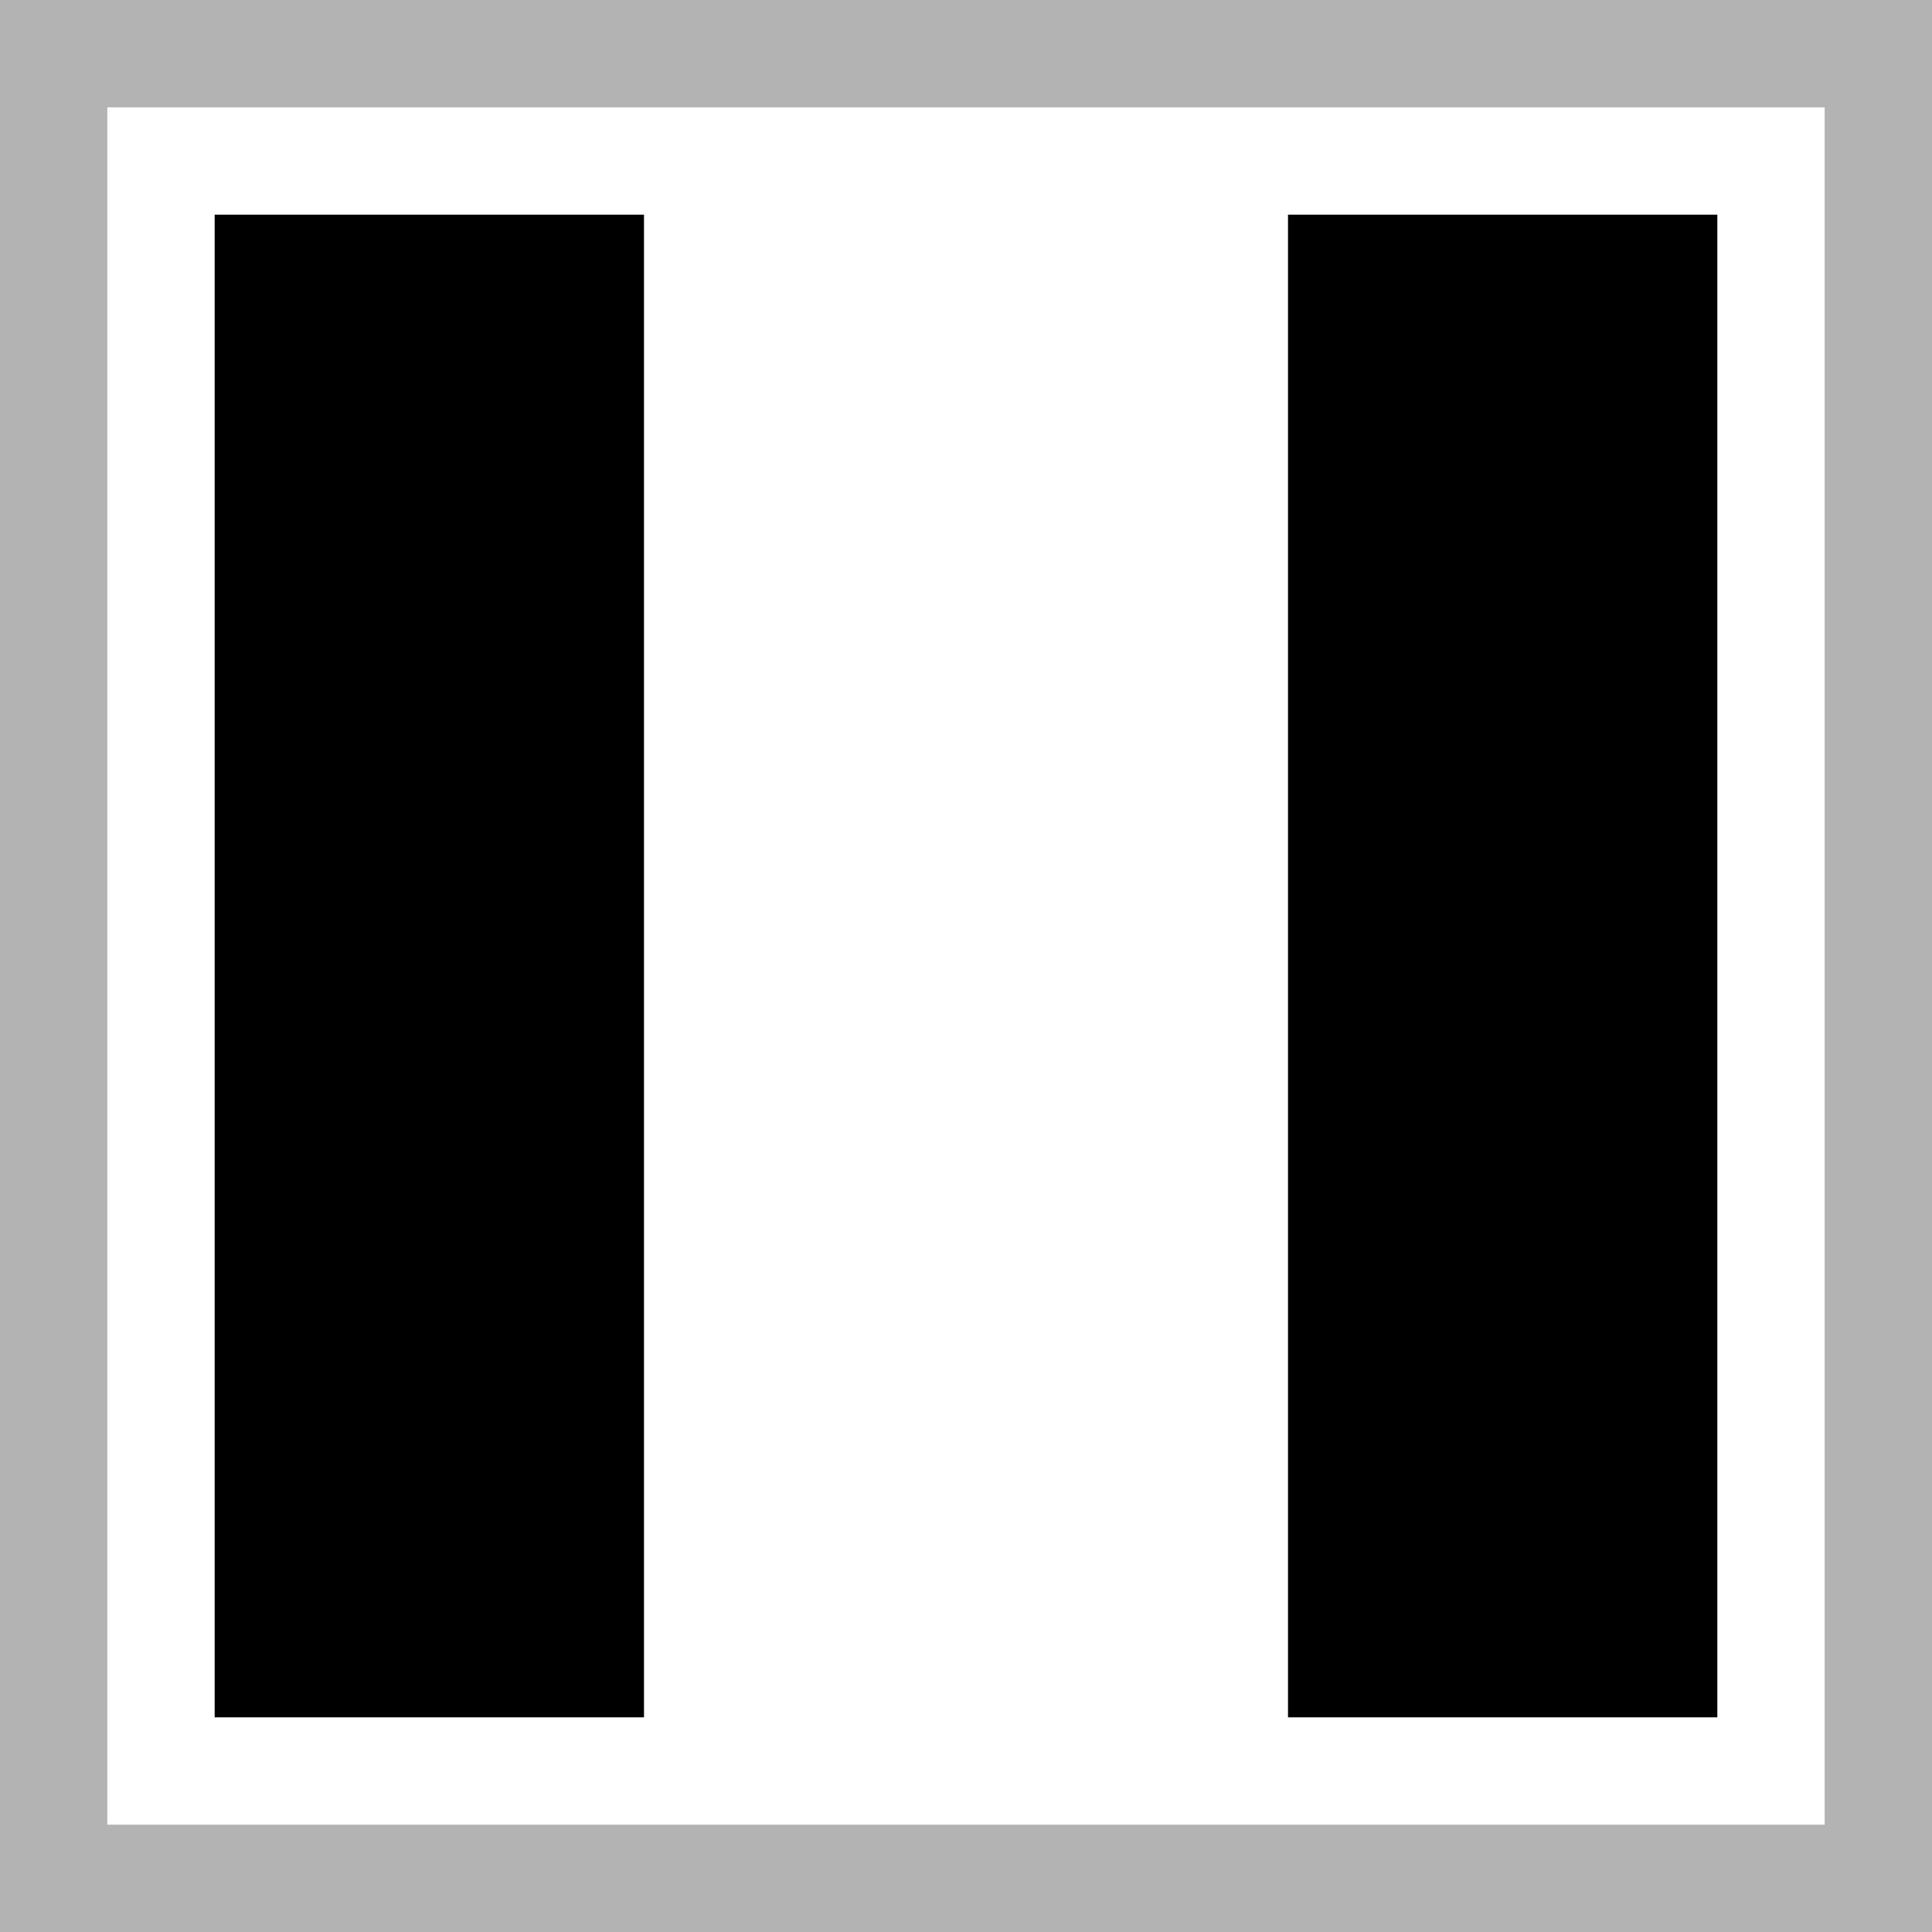
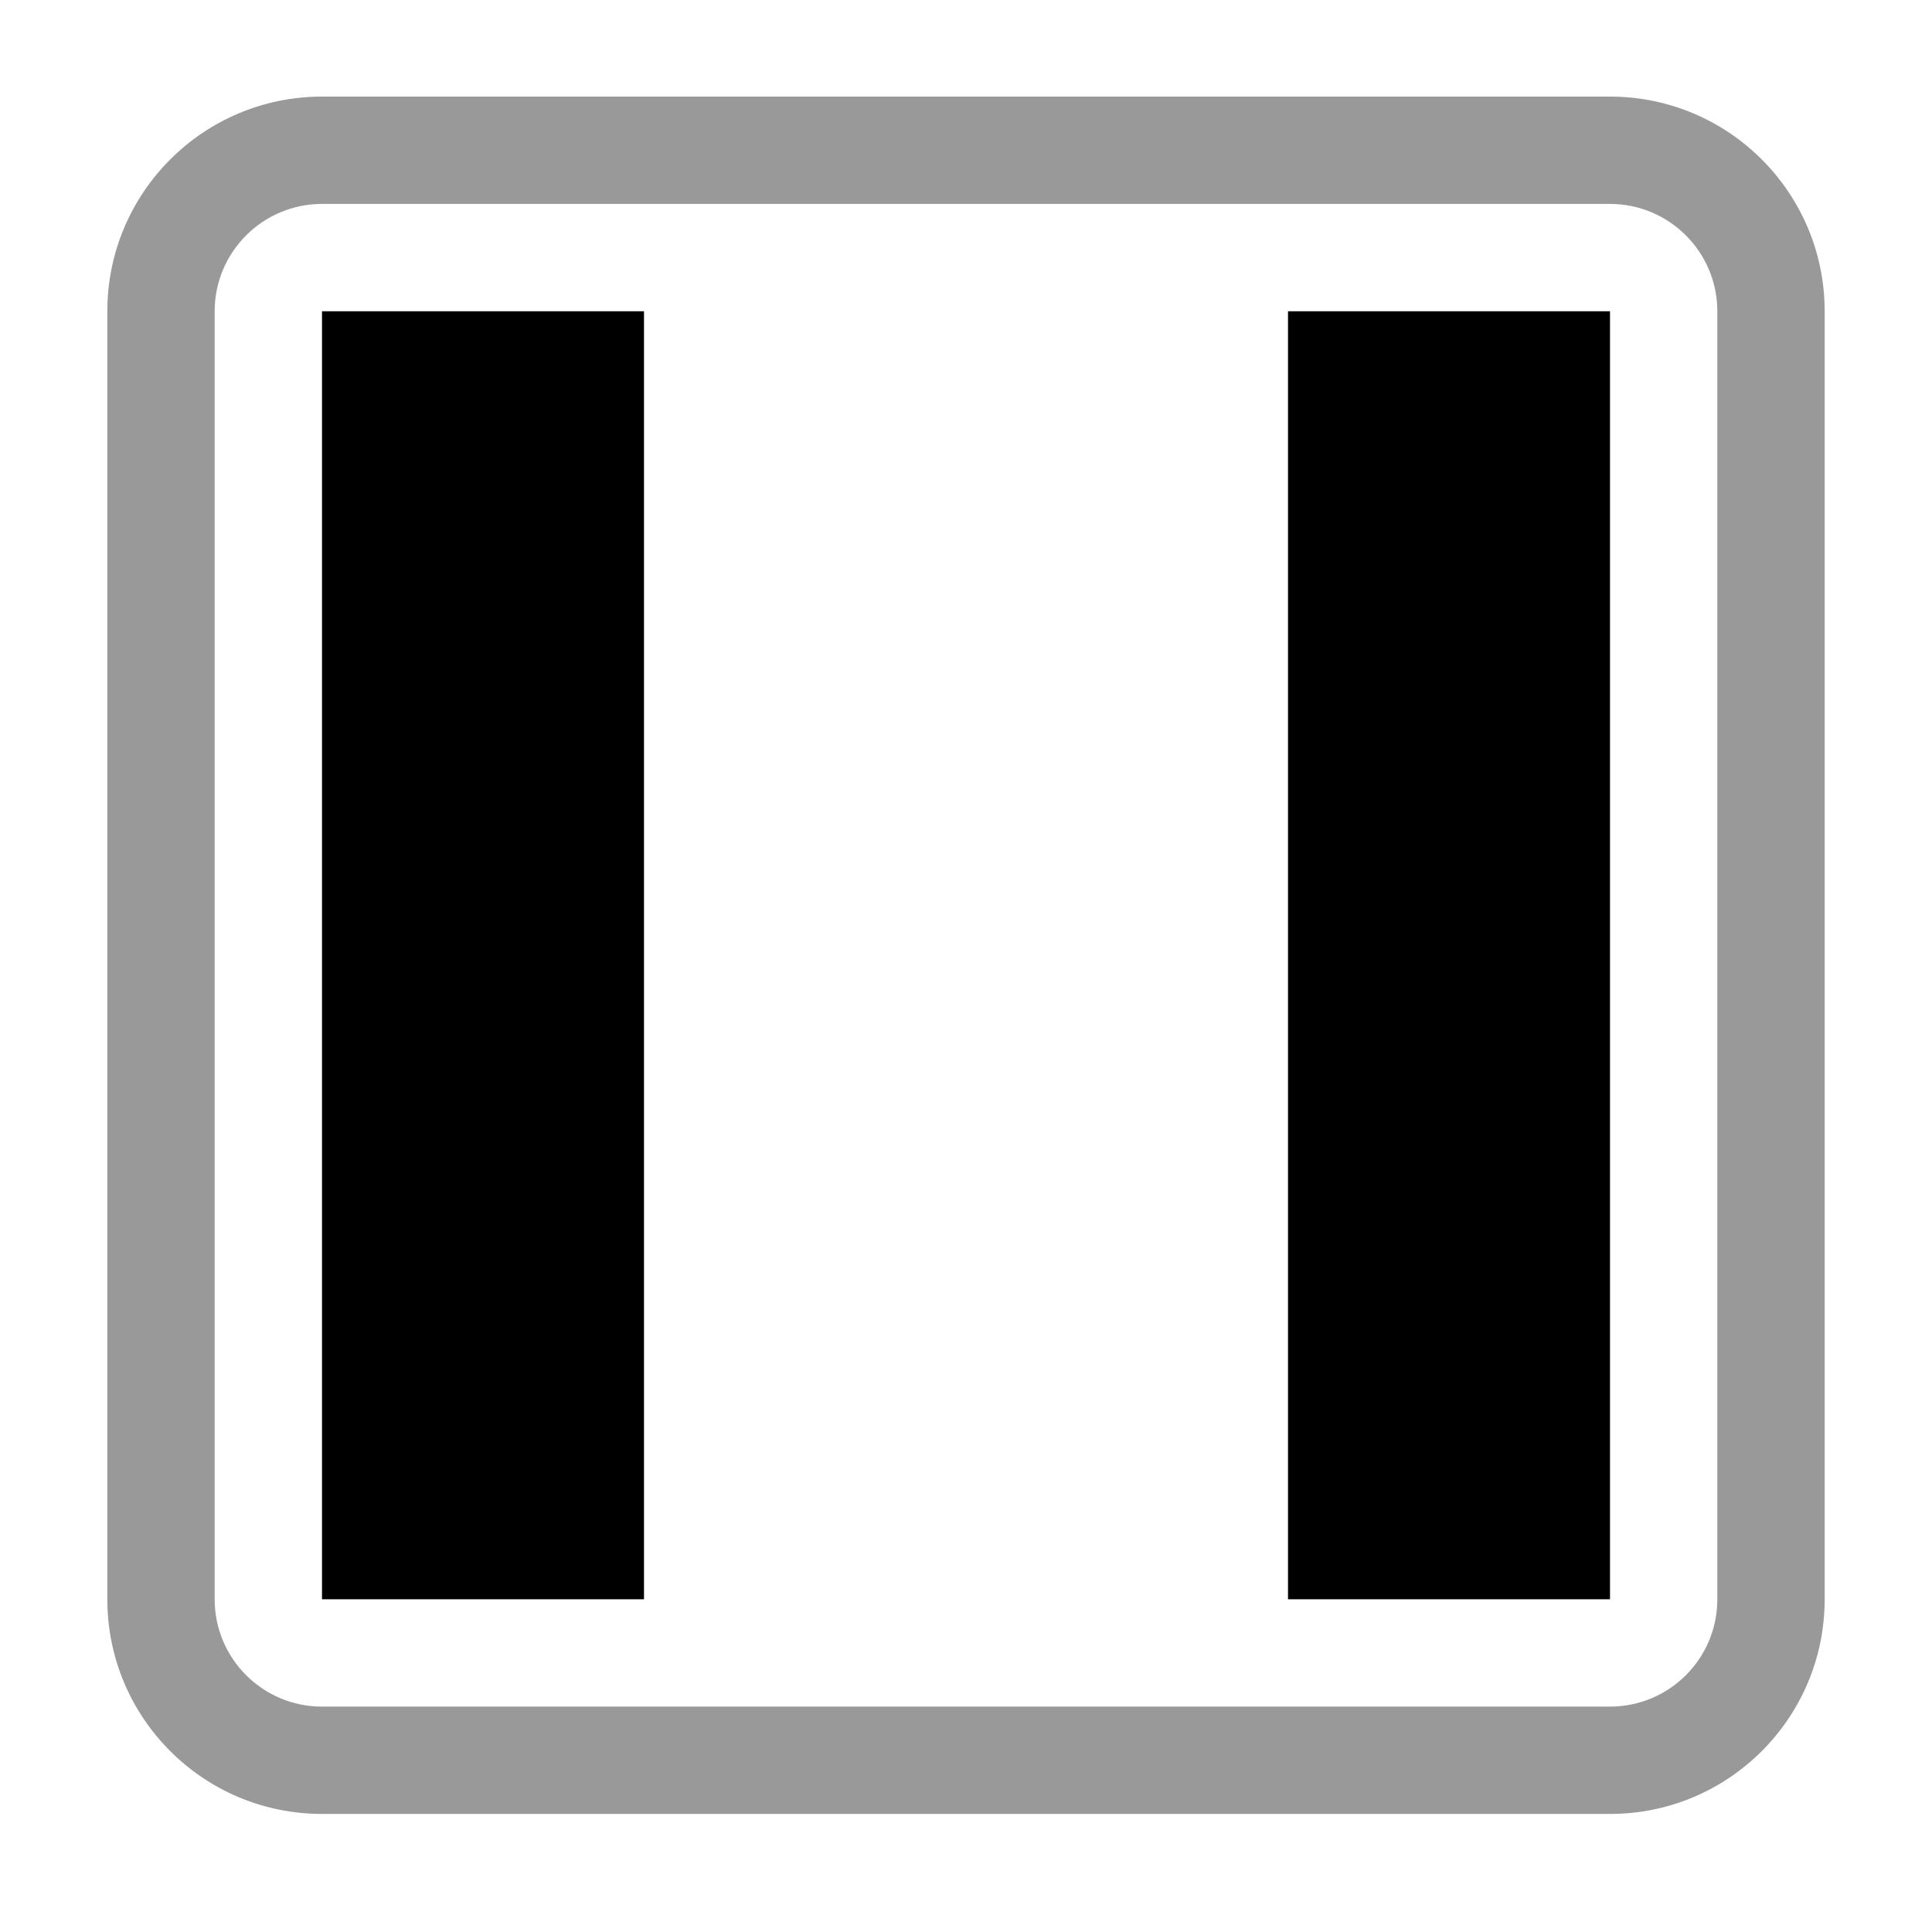
<svg xmlns="http://www.w3.org/2000/svg" width="18" height="18" viewBox="0 0 18 18">
-   <path opacity="0.3" fill-rule="evenodd" clip-rule="evenodd" d="M18 0H0V18H18V0ZM17 1H1V17H17V1Z" />
-   <rect x="12" y="2" width="4" height="14" />
-   <rect x="2" y="2" width="4" height="14" />
+   <path opacity="0.4" fill-rule="evenodd" clip-rule="evenodd" d="M17 2.9C17 1.796 16.105 0.9 15 0.9L3 0.9C1.895 0.9 1 1.796 1 2.9L1 14.9C1 16.005 1.895 16.9 3 16.9H15C16.105 16.9 17 16.005 17 14.9V2.9ZM16 2.9C16 2.348 15.552 1.9 15 1.9L3 1.9C2.448 1.9 2 2.348 2 2.9L2 14.9C2 15.453 2.448 15.9 3 15.9L15 15.9C15.552 15.9 16 15.453 16 14.9L16 2.9Z" />
+   <path d="M6 14.9H3V2.9H6V14.9ZM15 14.9H12V2.9H15V14.9Z" />
</svg>
